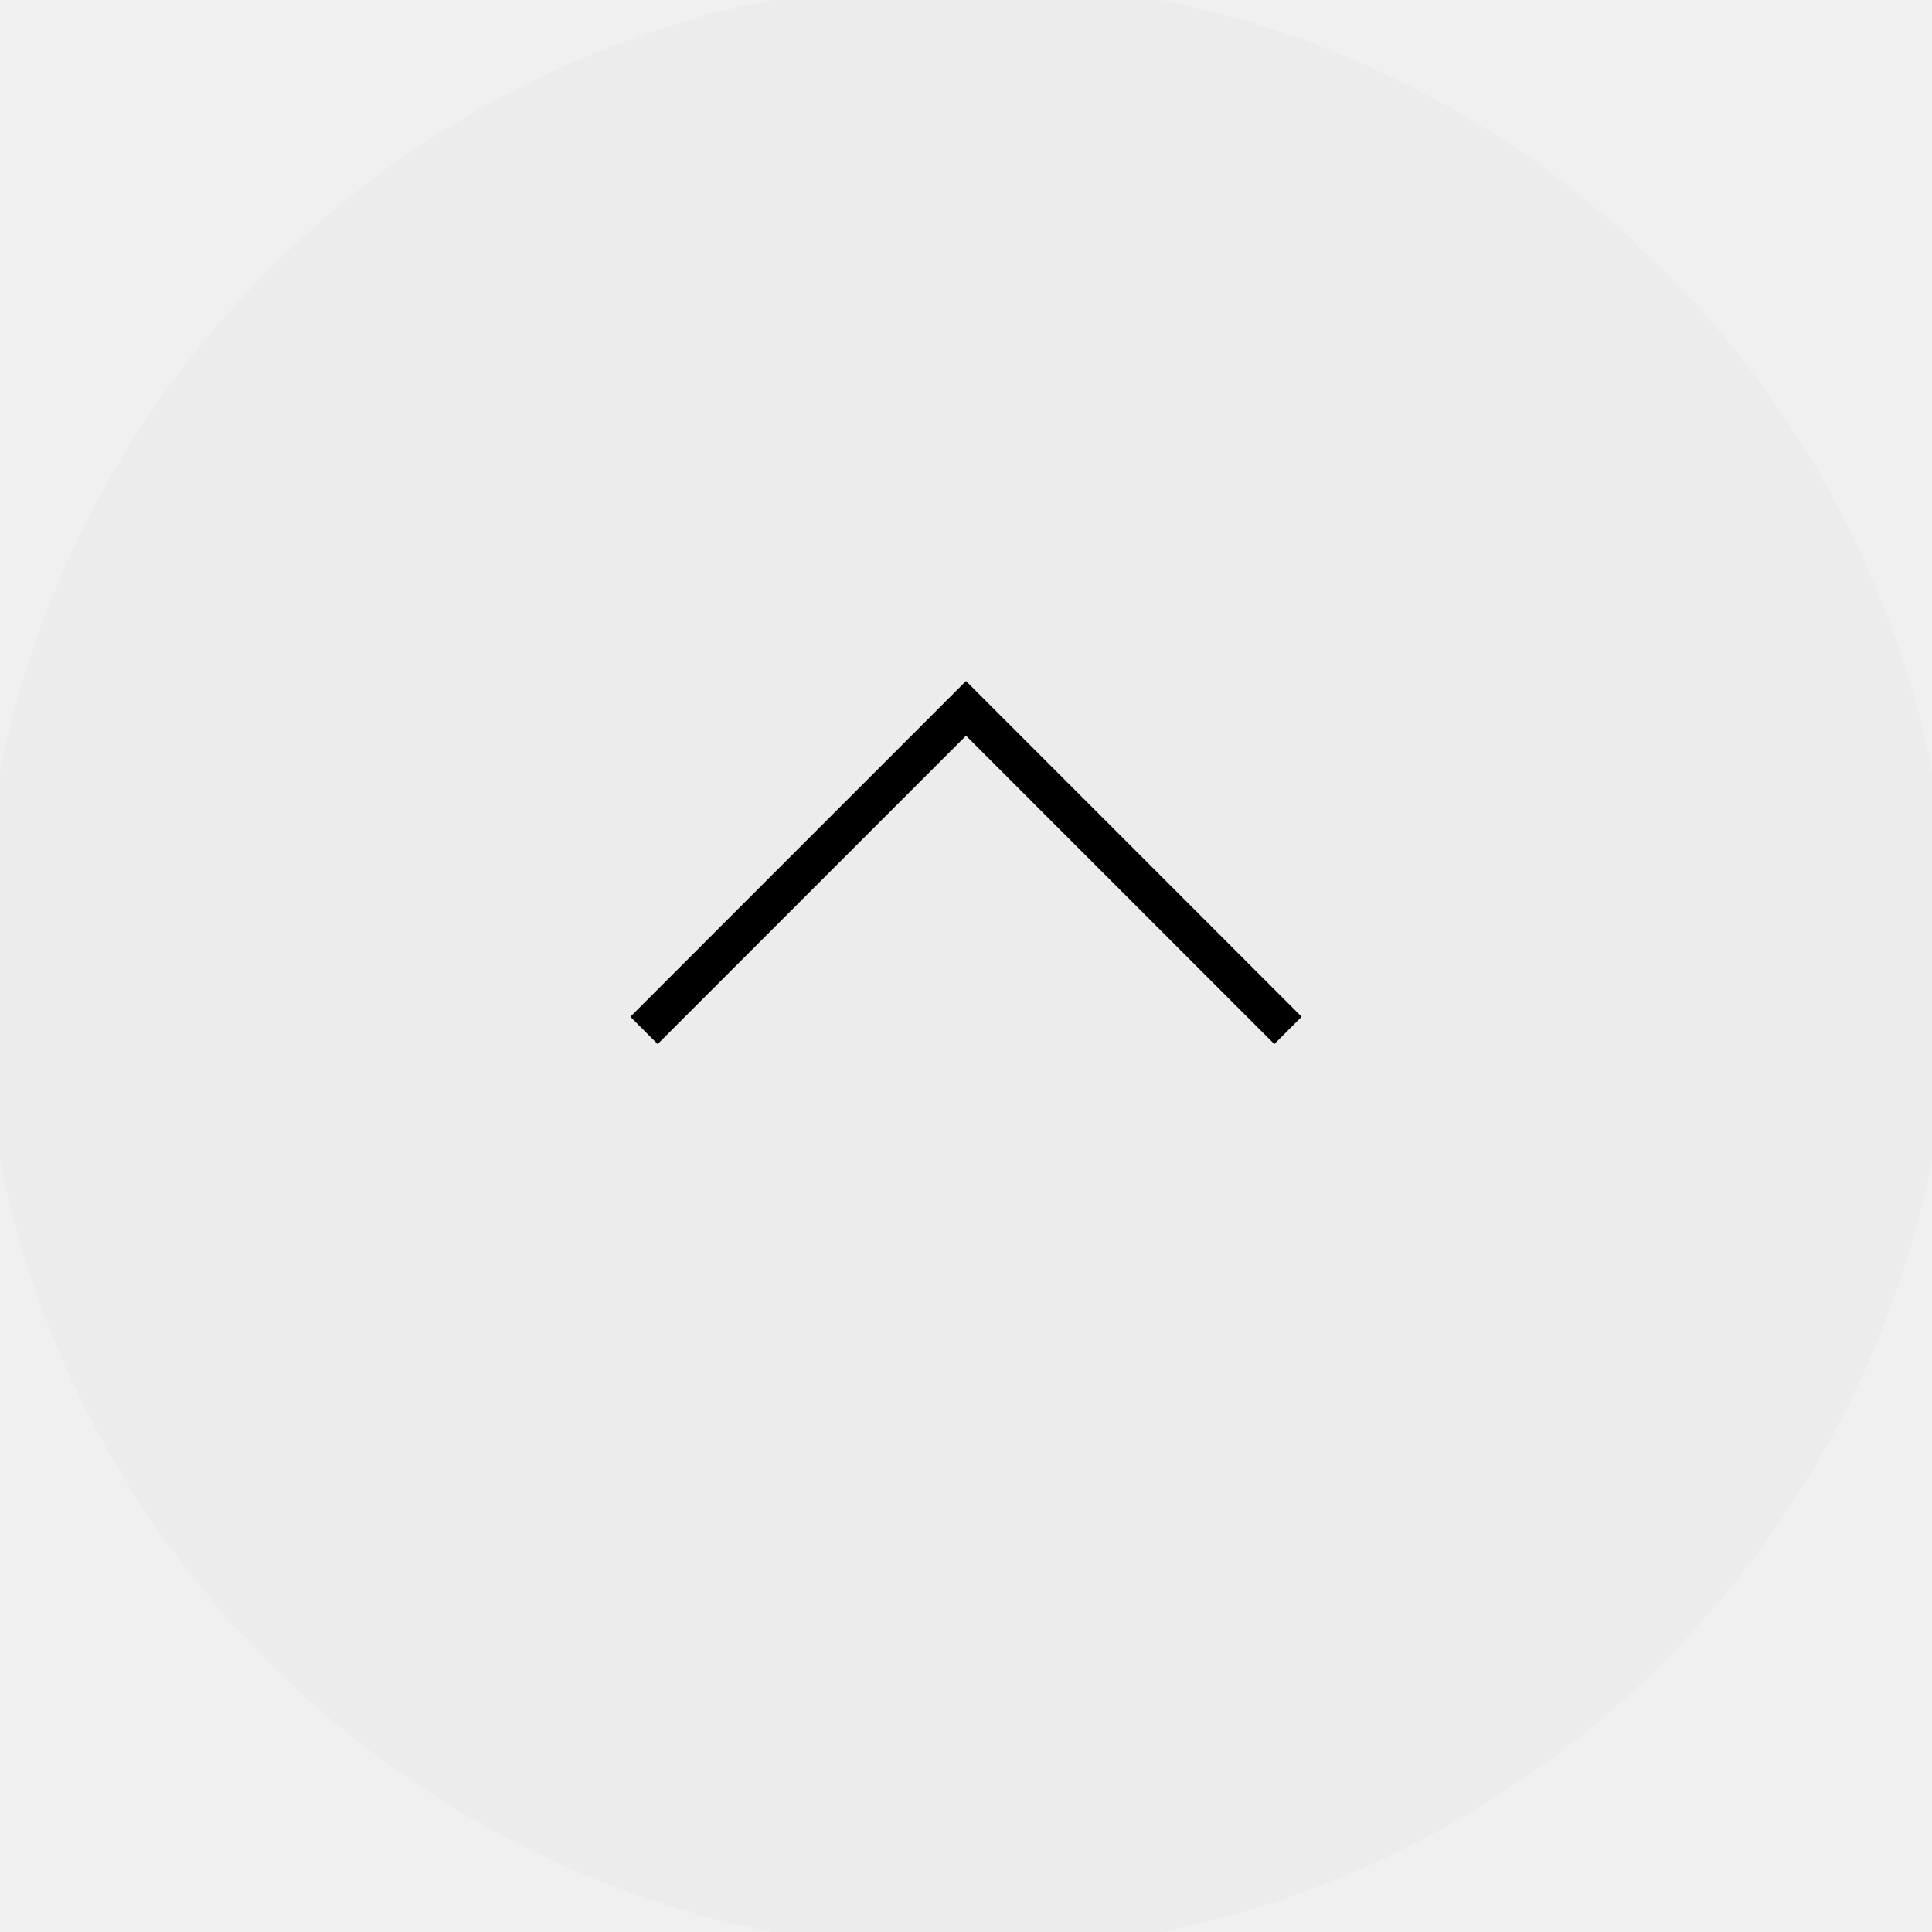
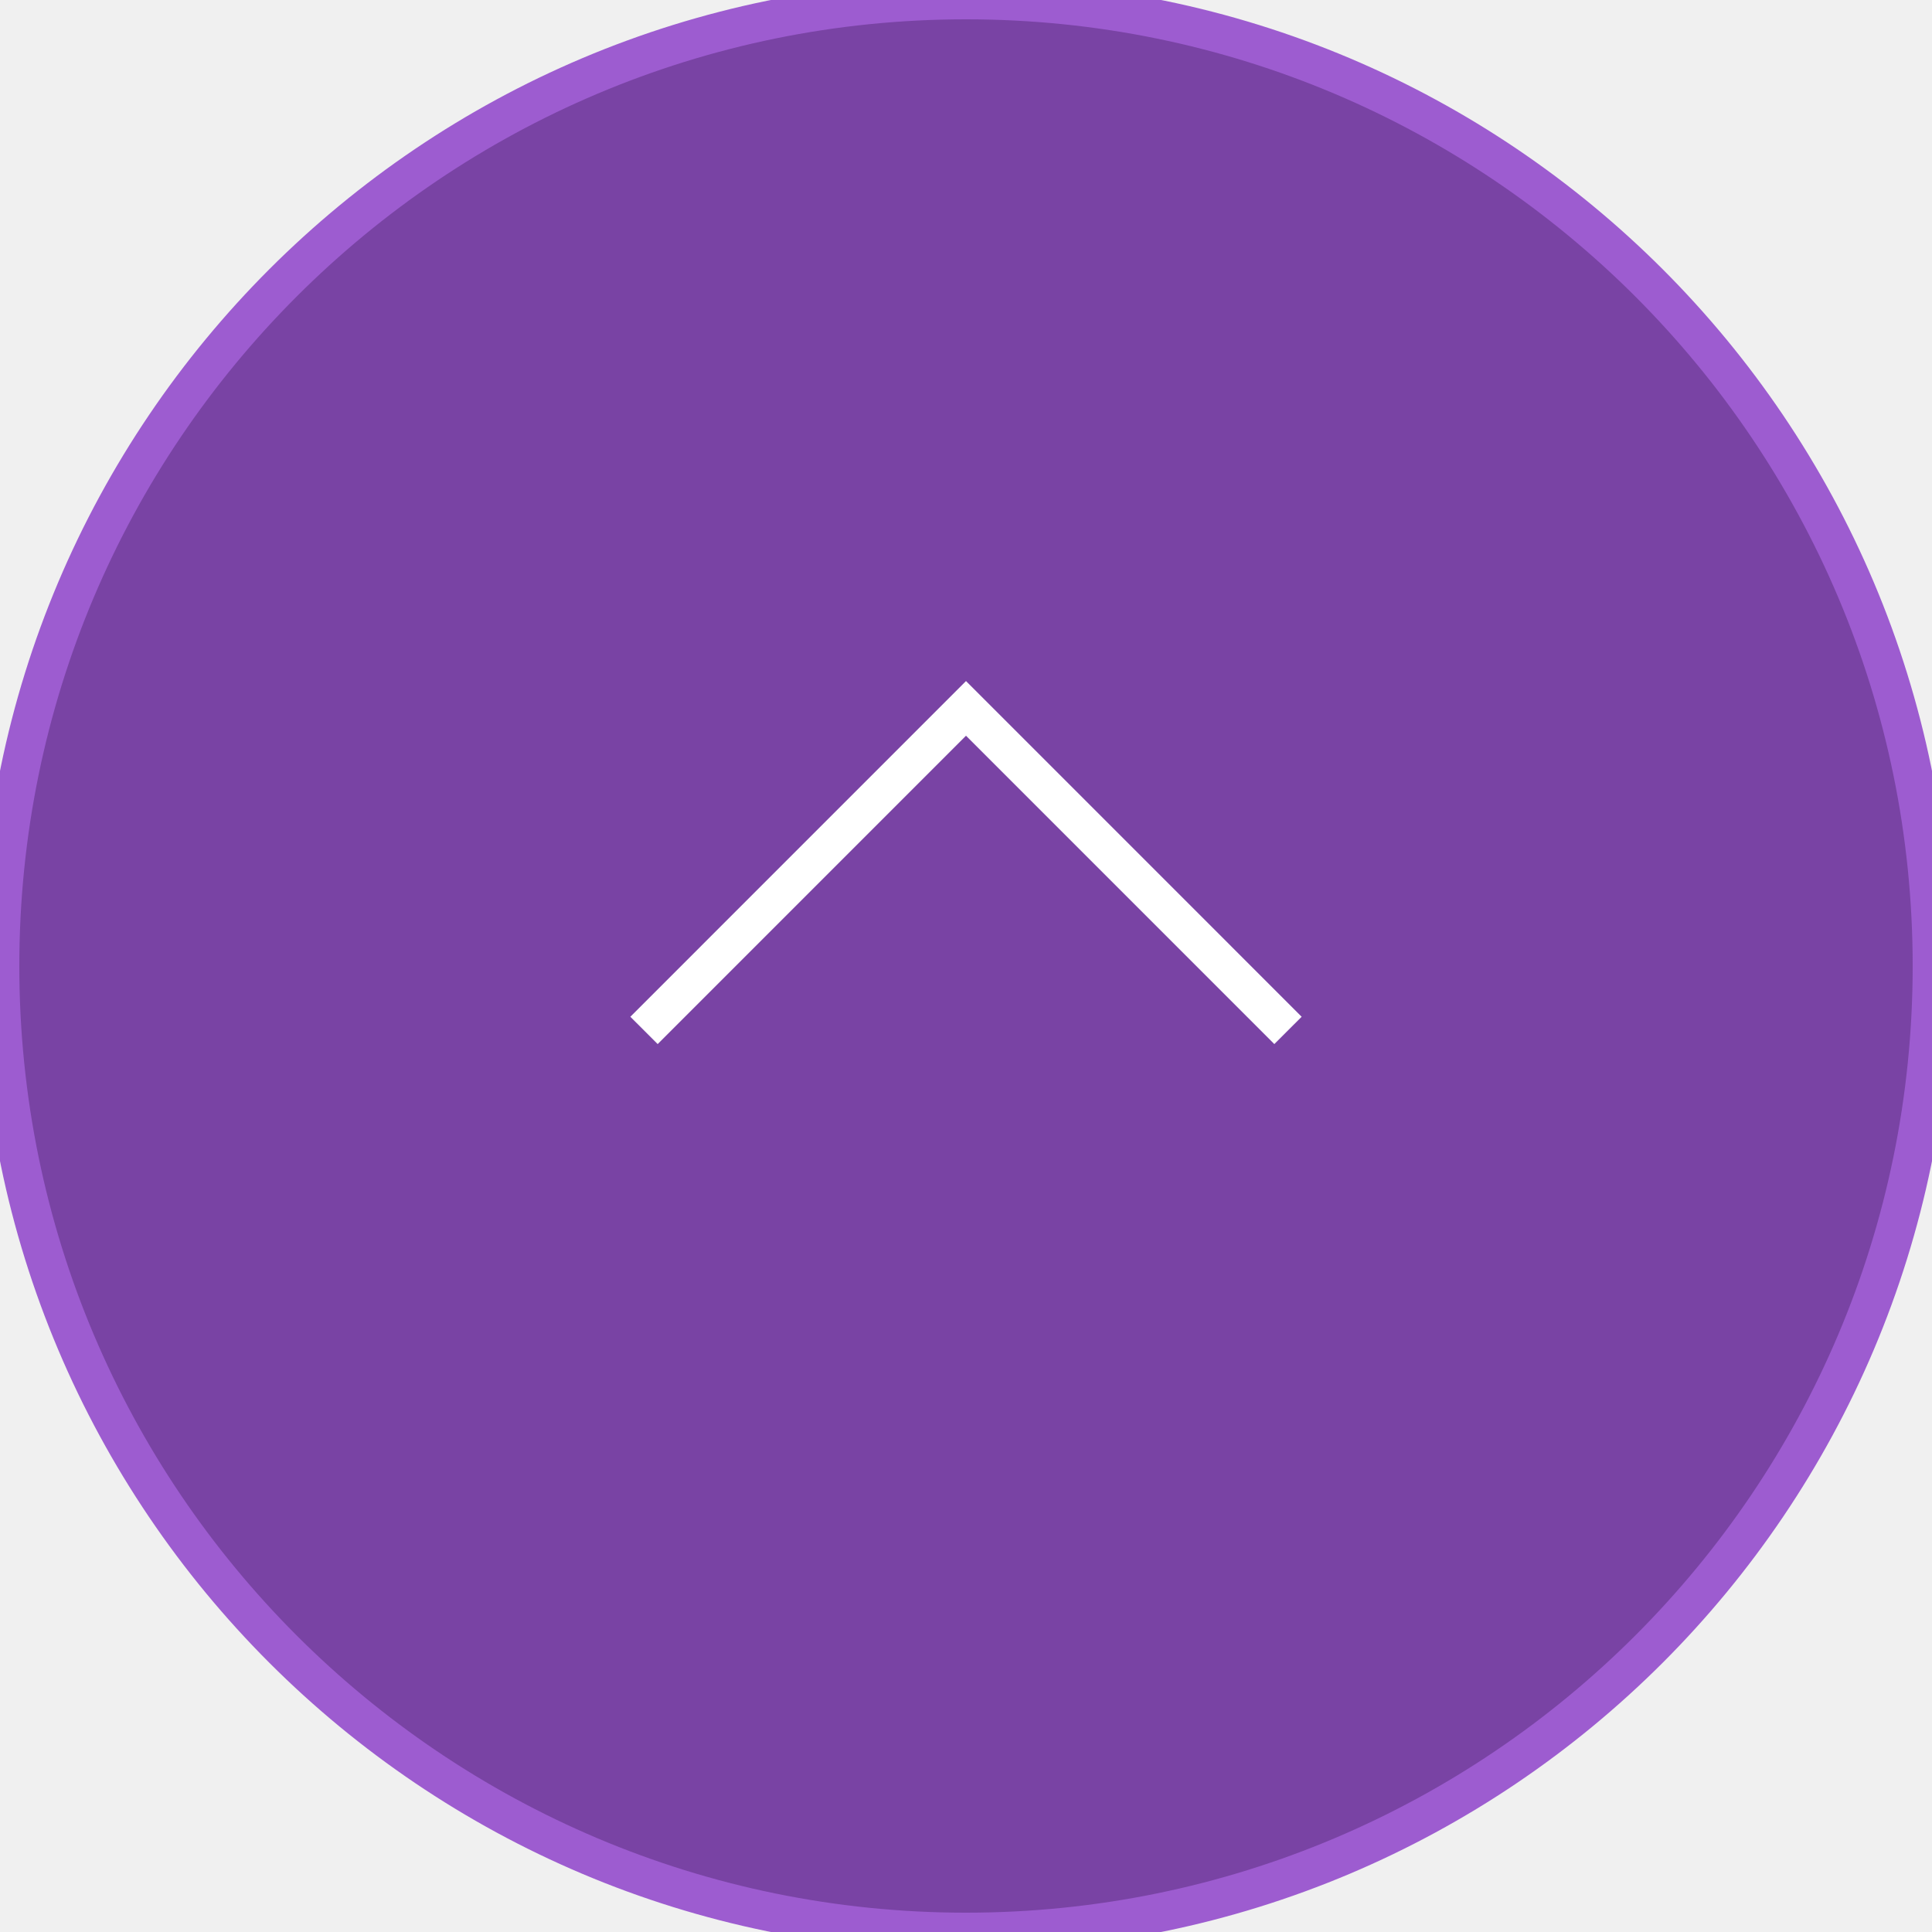
<svg xmlns="http://www.w3.org/2000/svg" width="50" height="50" viewBox="0 0 50 50" fill="none">
-   <path d="M50 25C50 11.193 38.807 1.14441e-05 25 1.14441e-05C11.193 1.14441e-05 0 11.193 0 25C0 38.807 11.193 50 25 50C38.807 50 50 38.807 50 25Z" fill="#ECECEC" />
-   <path d="M50 25C50 11.193 38.807 1.14441e-05 25 1.14441e-05C11.193 1.14441e-05 0 11.193 0 25C0 38.807 11.193 50 25 50C38.807 50 50 38.807 50 25Z" stroke="#ececec" />
-   <path d="M33.333 26.667L25 18.333L16.667 26.667" stroke="black" />
+   <path d="M50 25C50 11.193 38.807 1.14441e-05 25 1.14441e-05C11.193 1.14441e-05 0 11.193 0 25C0 38.807 11.193 50 25 50C38.807 50 50 38.807 50 25Z" fill="#7943A4" />
+   <path d="M50 25C50 11.193 38.807 1.14441e-05 25 1.14441e-05C11.193 1.14441e-05 0 11.193 0 25C0 38.807 11.193 50 25 50C38.807 50 50 38.807 50 25Z" stroke="#9D5CD0" />
+   <path d="M33.333 26.667L25 18.333L16.667 26.667" stroke="#fff" />
</svg>
